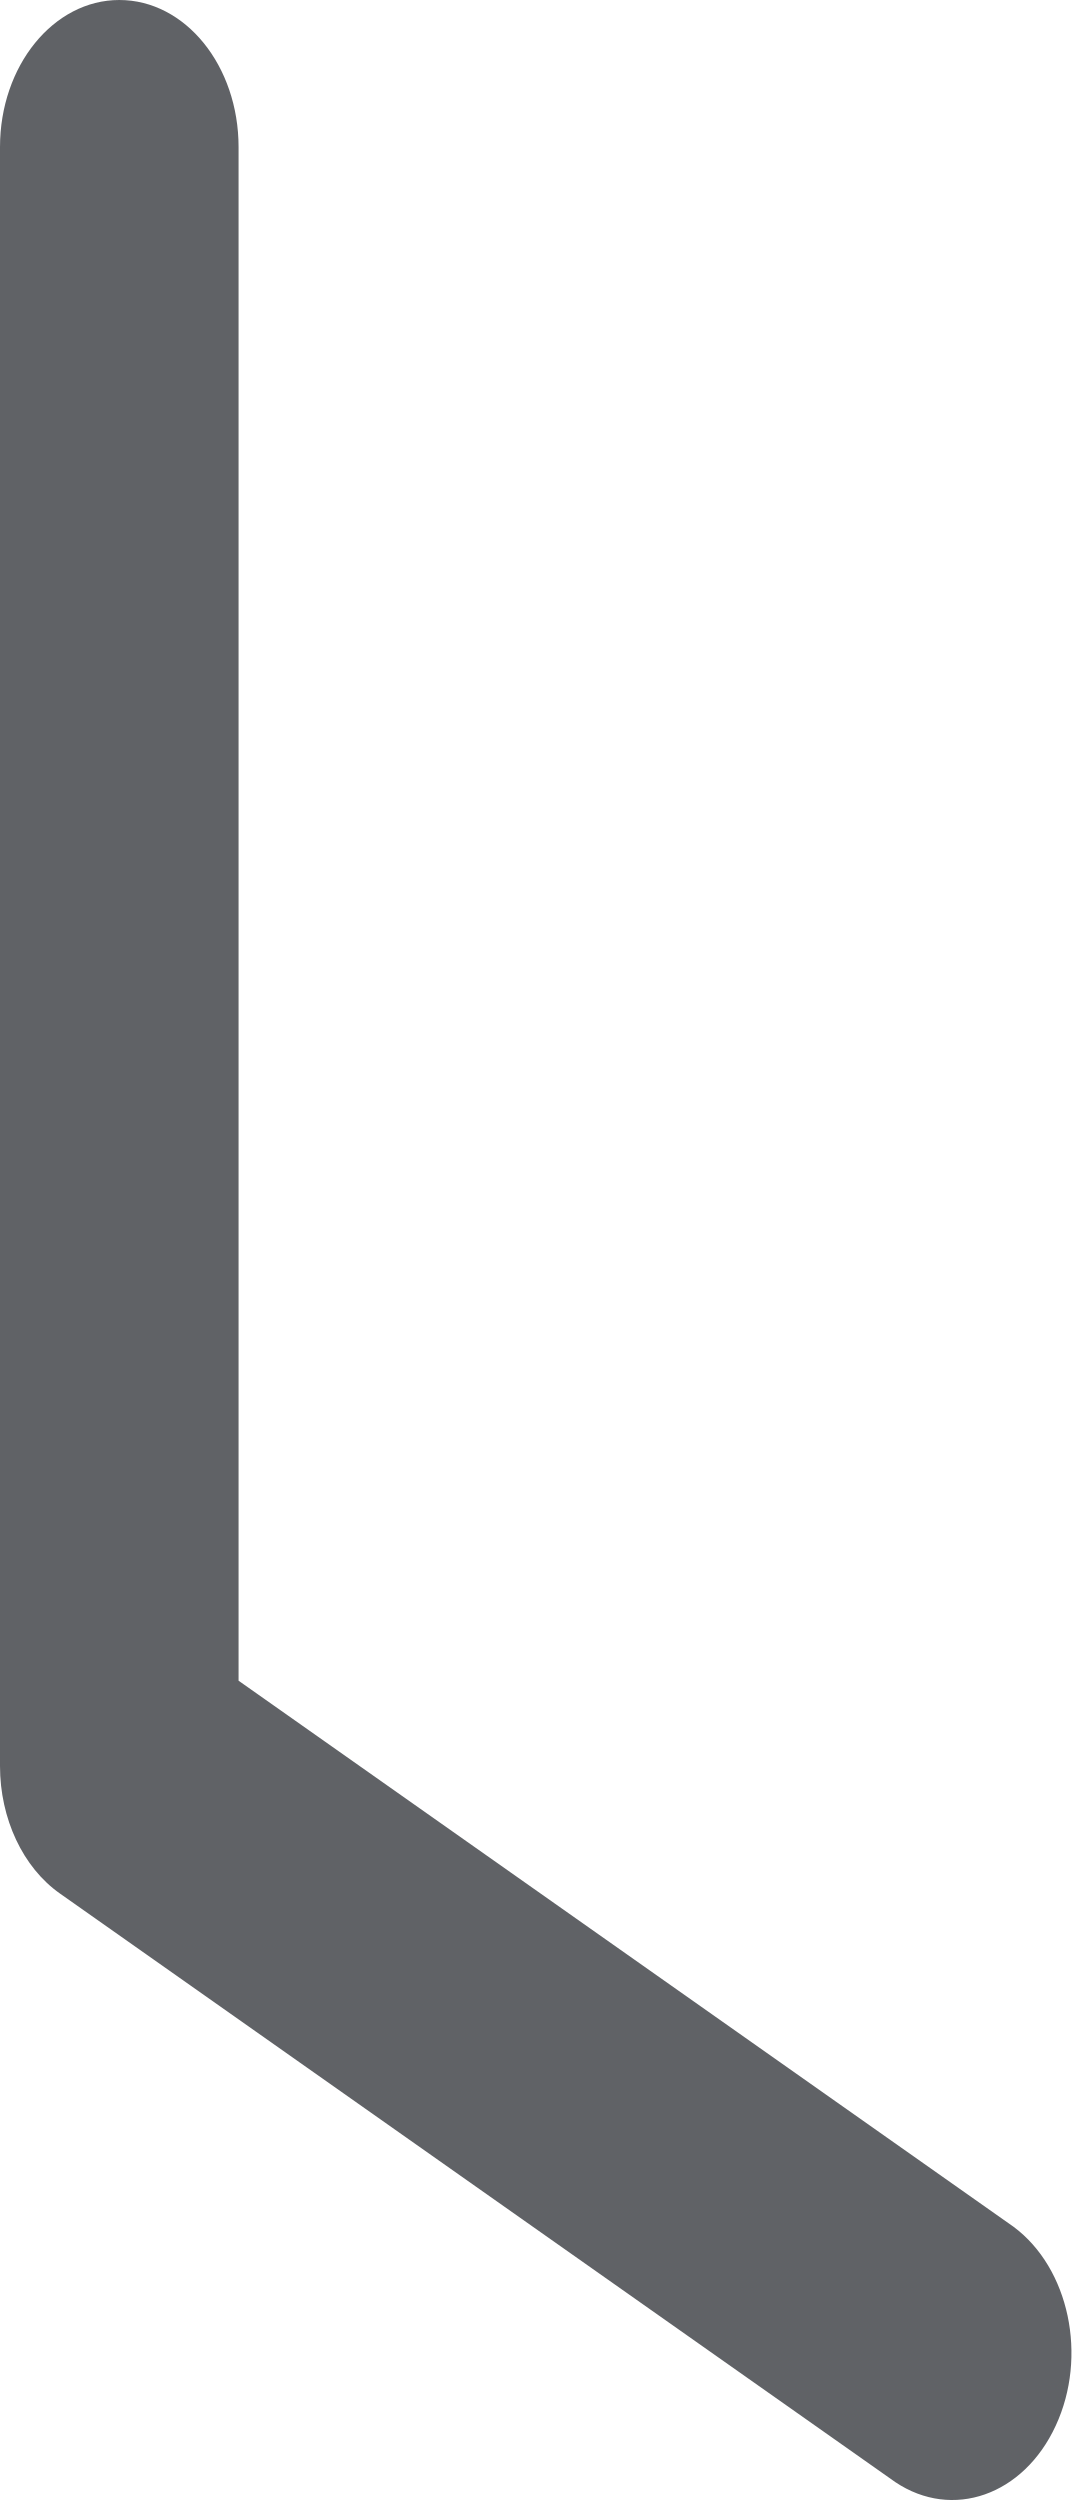
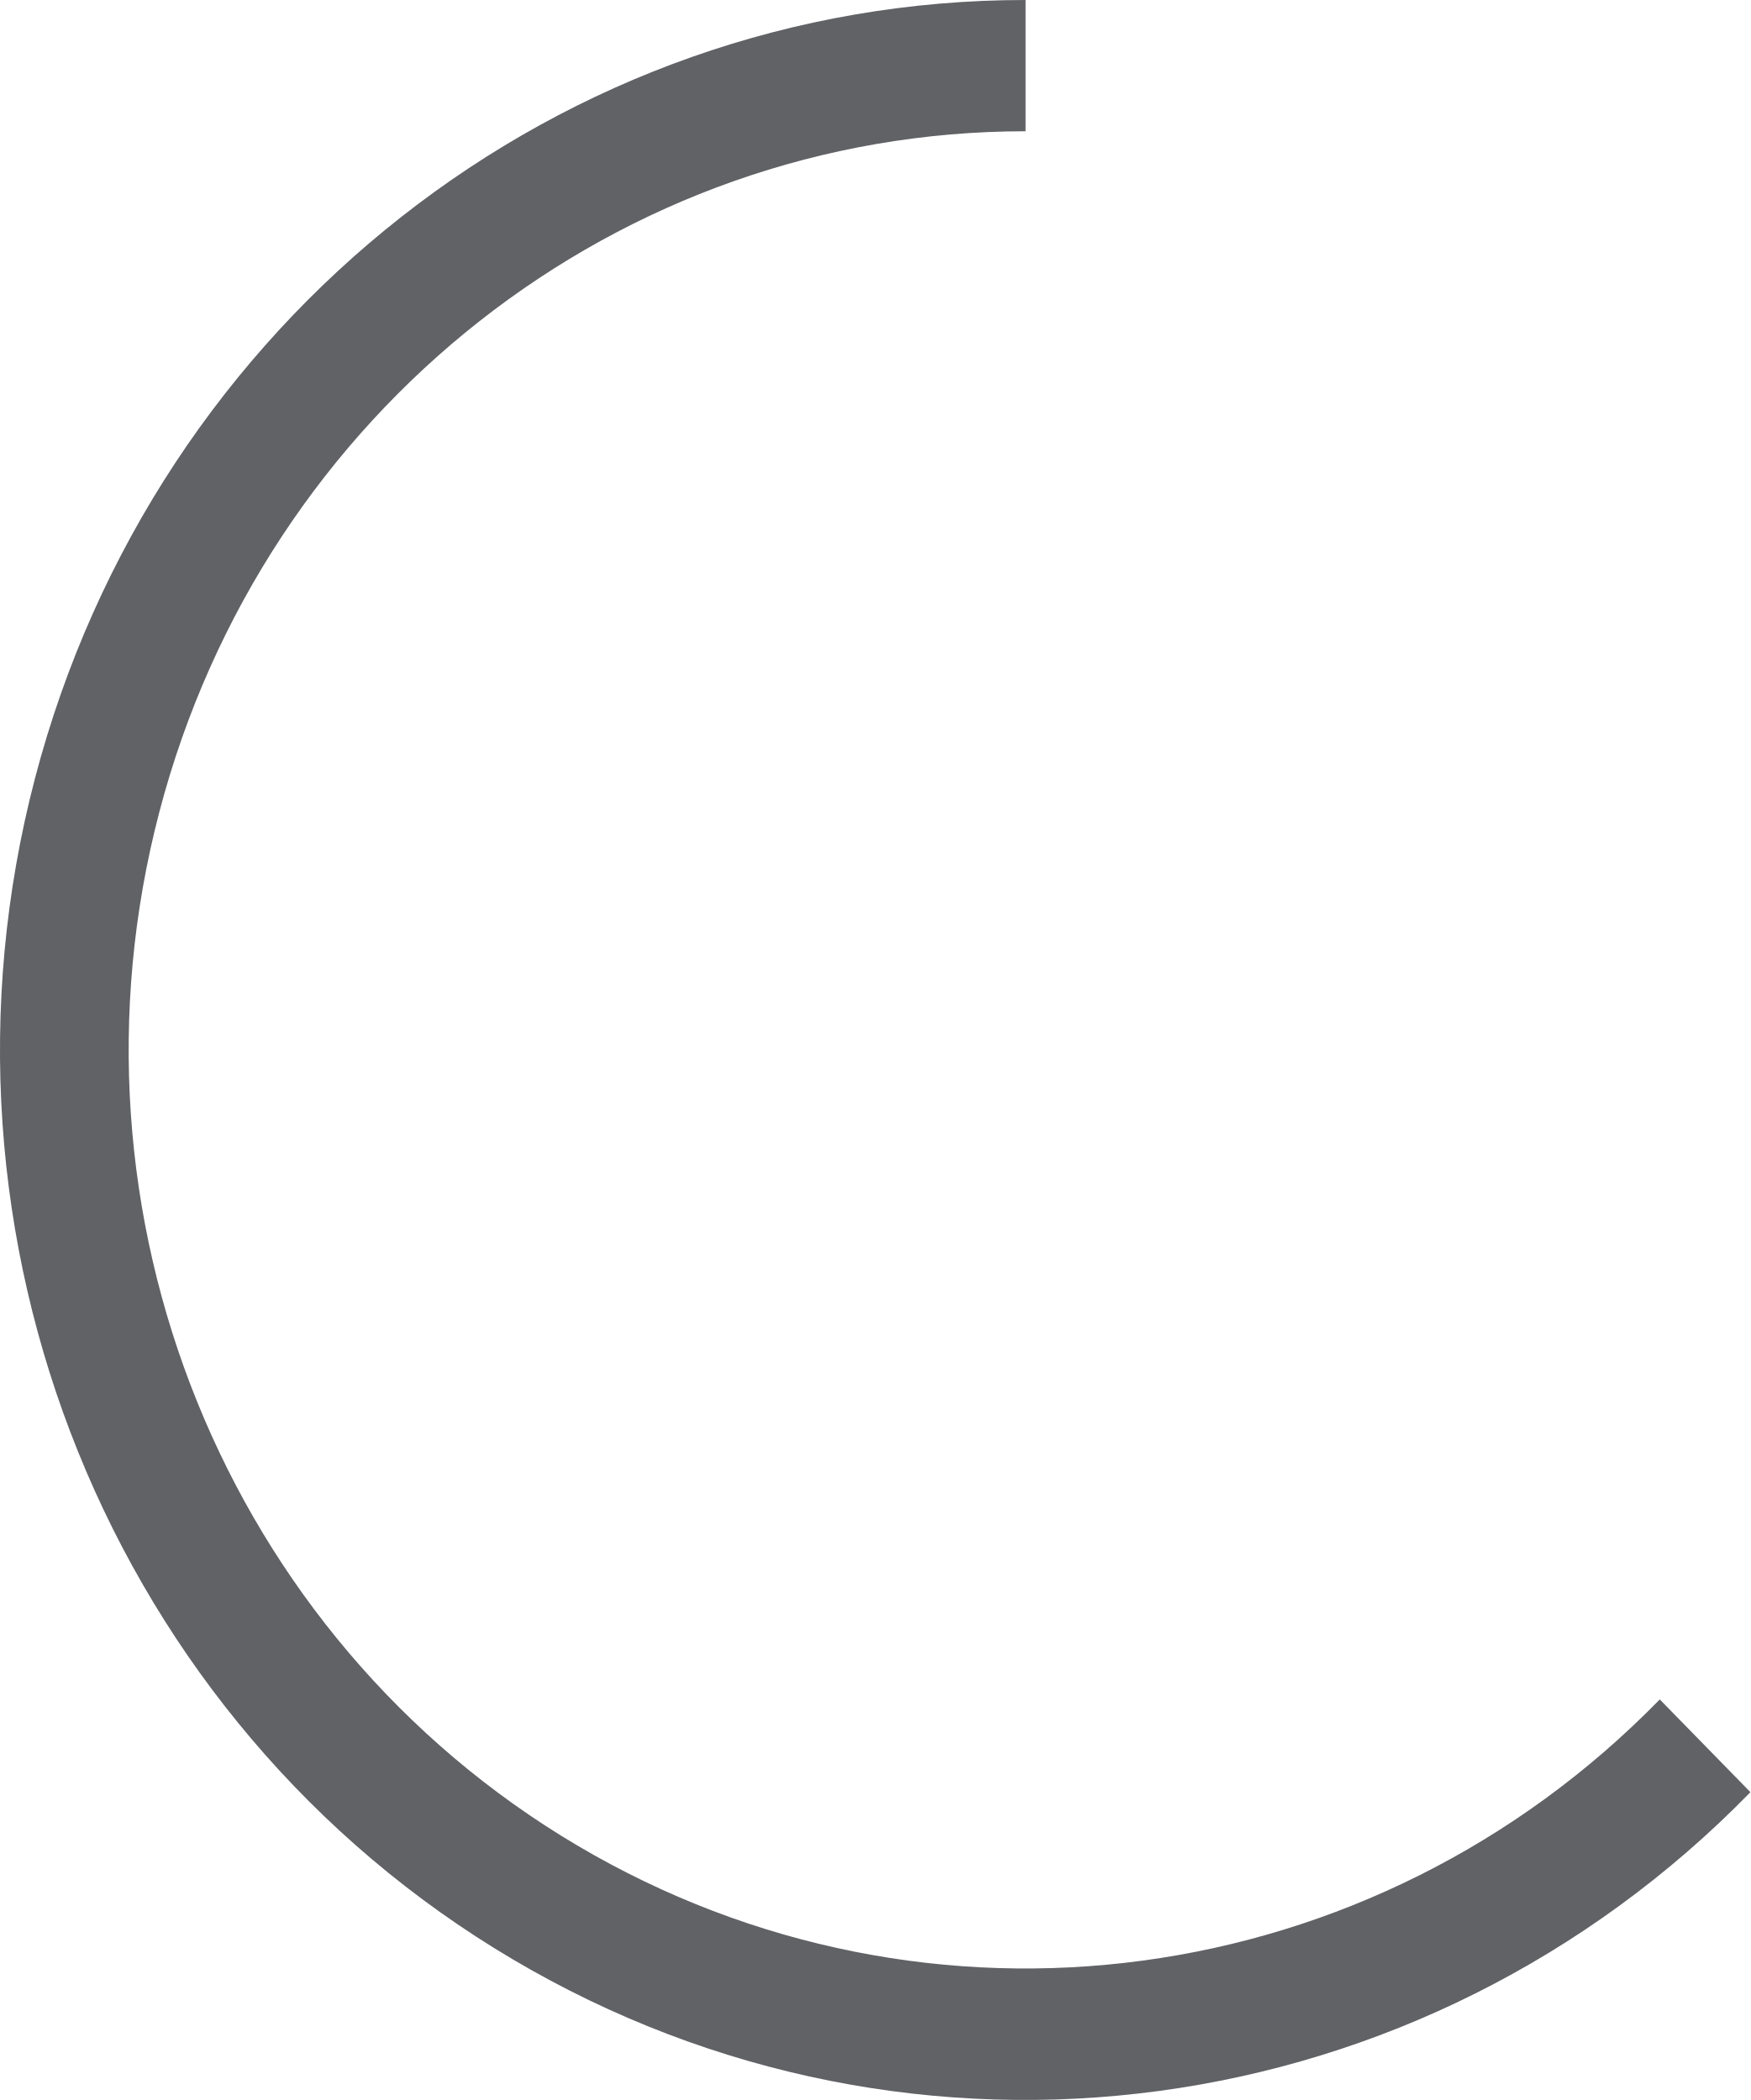
- <svg xmlns="http://www.w3.org/2000/svg" version="1.1" width="3px" height="7px">
-   <g transform="matrix(1 0 0 1 -987 -28 )">
-     <path d="M 0 0.412  C 0 0.184  0.15 0  0.334 0  C 0.519 0  0.668 0.184  0.668 0.412  C 0.668 0.412  0.668 4.706  0.668 4.706  C 0.668 4.706  2.838 6.235  2.838 6.235  C 2.994 6.351  3.046 6.598  2.956 6.792  C 2.866 6.987  2.667 7.057  2.507 6.95  C 2.507 6.95  0.168 5.302  0.168 5.302  C 0.064 5.229  3.86645272294495E-05 5.092  0 4.945  C 0 4.945  0 0.412  0 0.412  Z " fill-rule="nonzero" fill="#606266" stroke="none" transform="matrix(1 0 0 1 987 28 )" />
+ <svg xmlns="http://www.w3.org/2000/svg" version="1.1" width="10px" height="12px">
+   <g transform="matrix(1 0 0 1 -1054 -26 )">
+     <path d="M 5.859 0.75  C 3.54 0.75  1.51 2.346  0.91 4.641  C 0.31 6.936  1.289 9.357  3.297 10.545  C 5.306 11.733  7.843 11.391  9.482 9.711  C 9.482 9.711  10 10.241  10 10.241  C 8.126 12.162  5.226 12.554  2.929 11.196  C 0.633 9.839  -0.486 7.07  0.2 4.447  C 0.887 1.823  3.208 -0.001  5.859 0  C 5.859 0  5.859 0.75  5.859 0.75  Z " fill-rule="nonzero" fill="#606266" stroke="none" transform="matrix(1 0 0 1 1054 26 )" />
  </g>
</svg>
